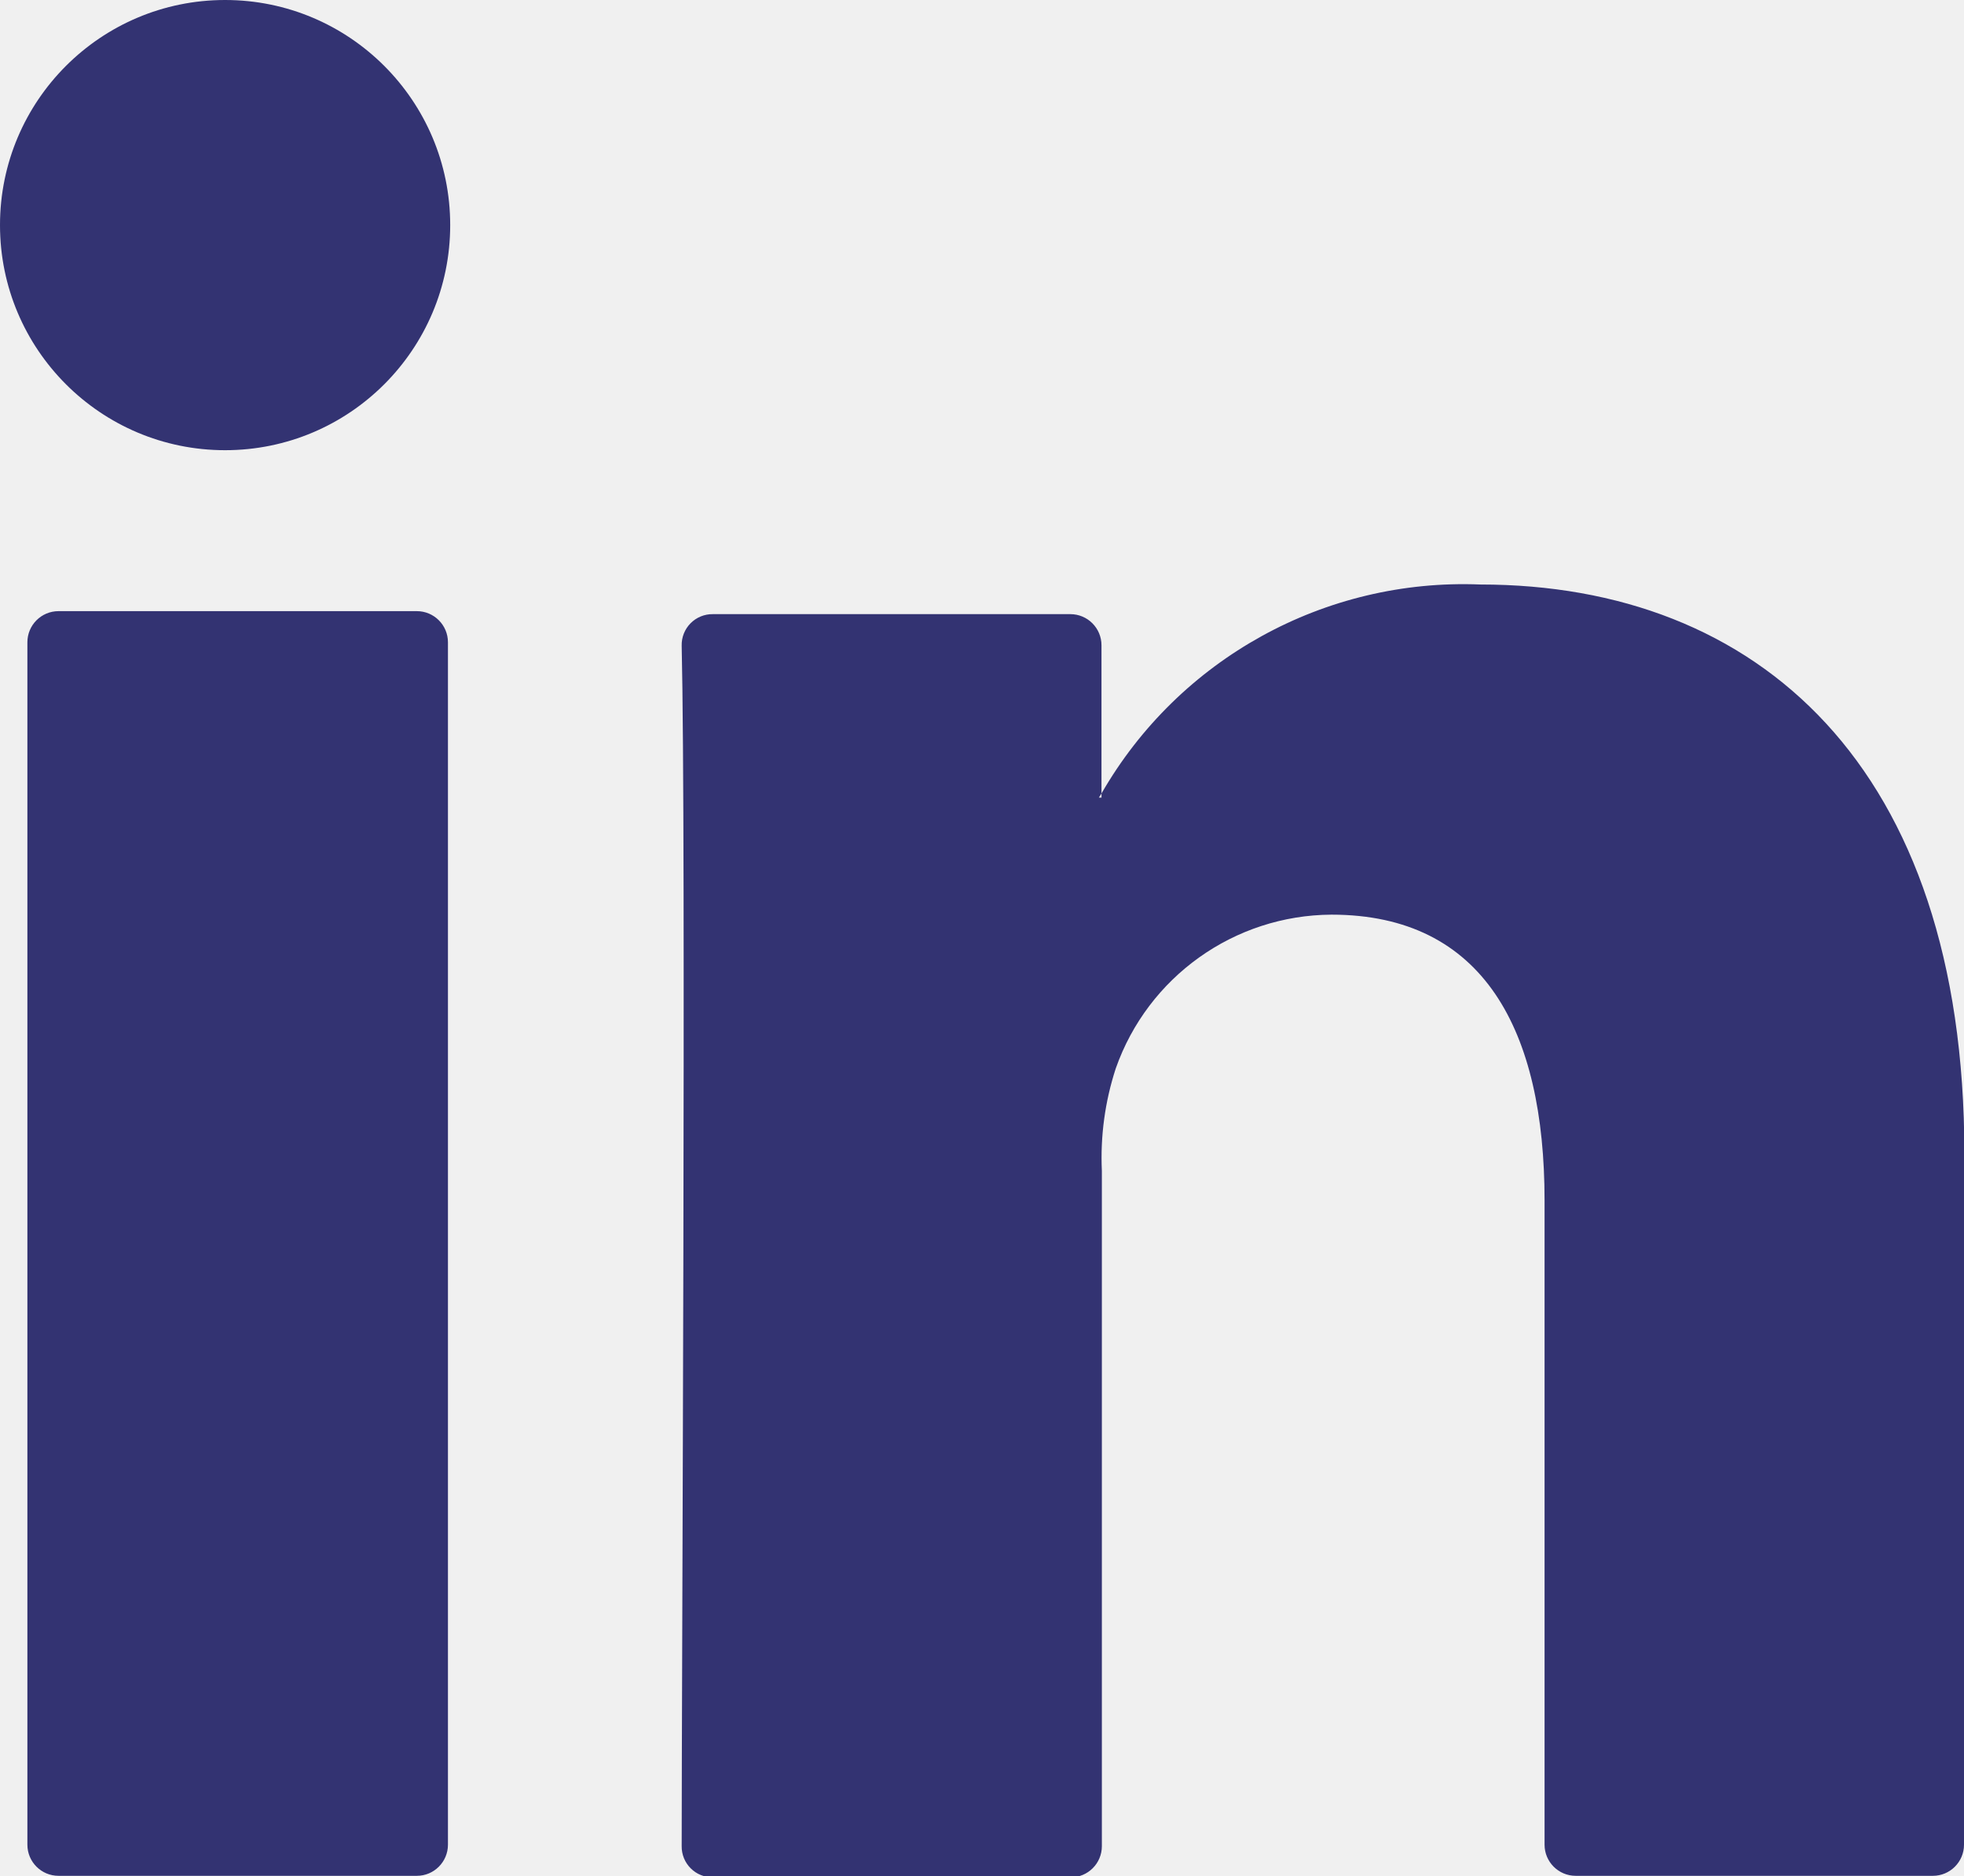
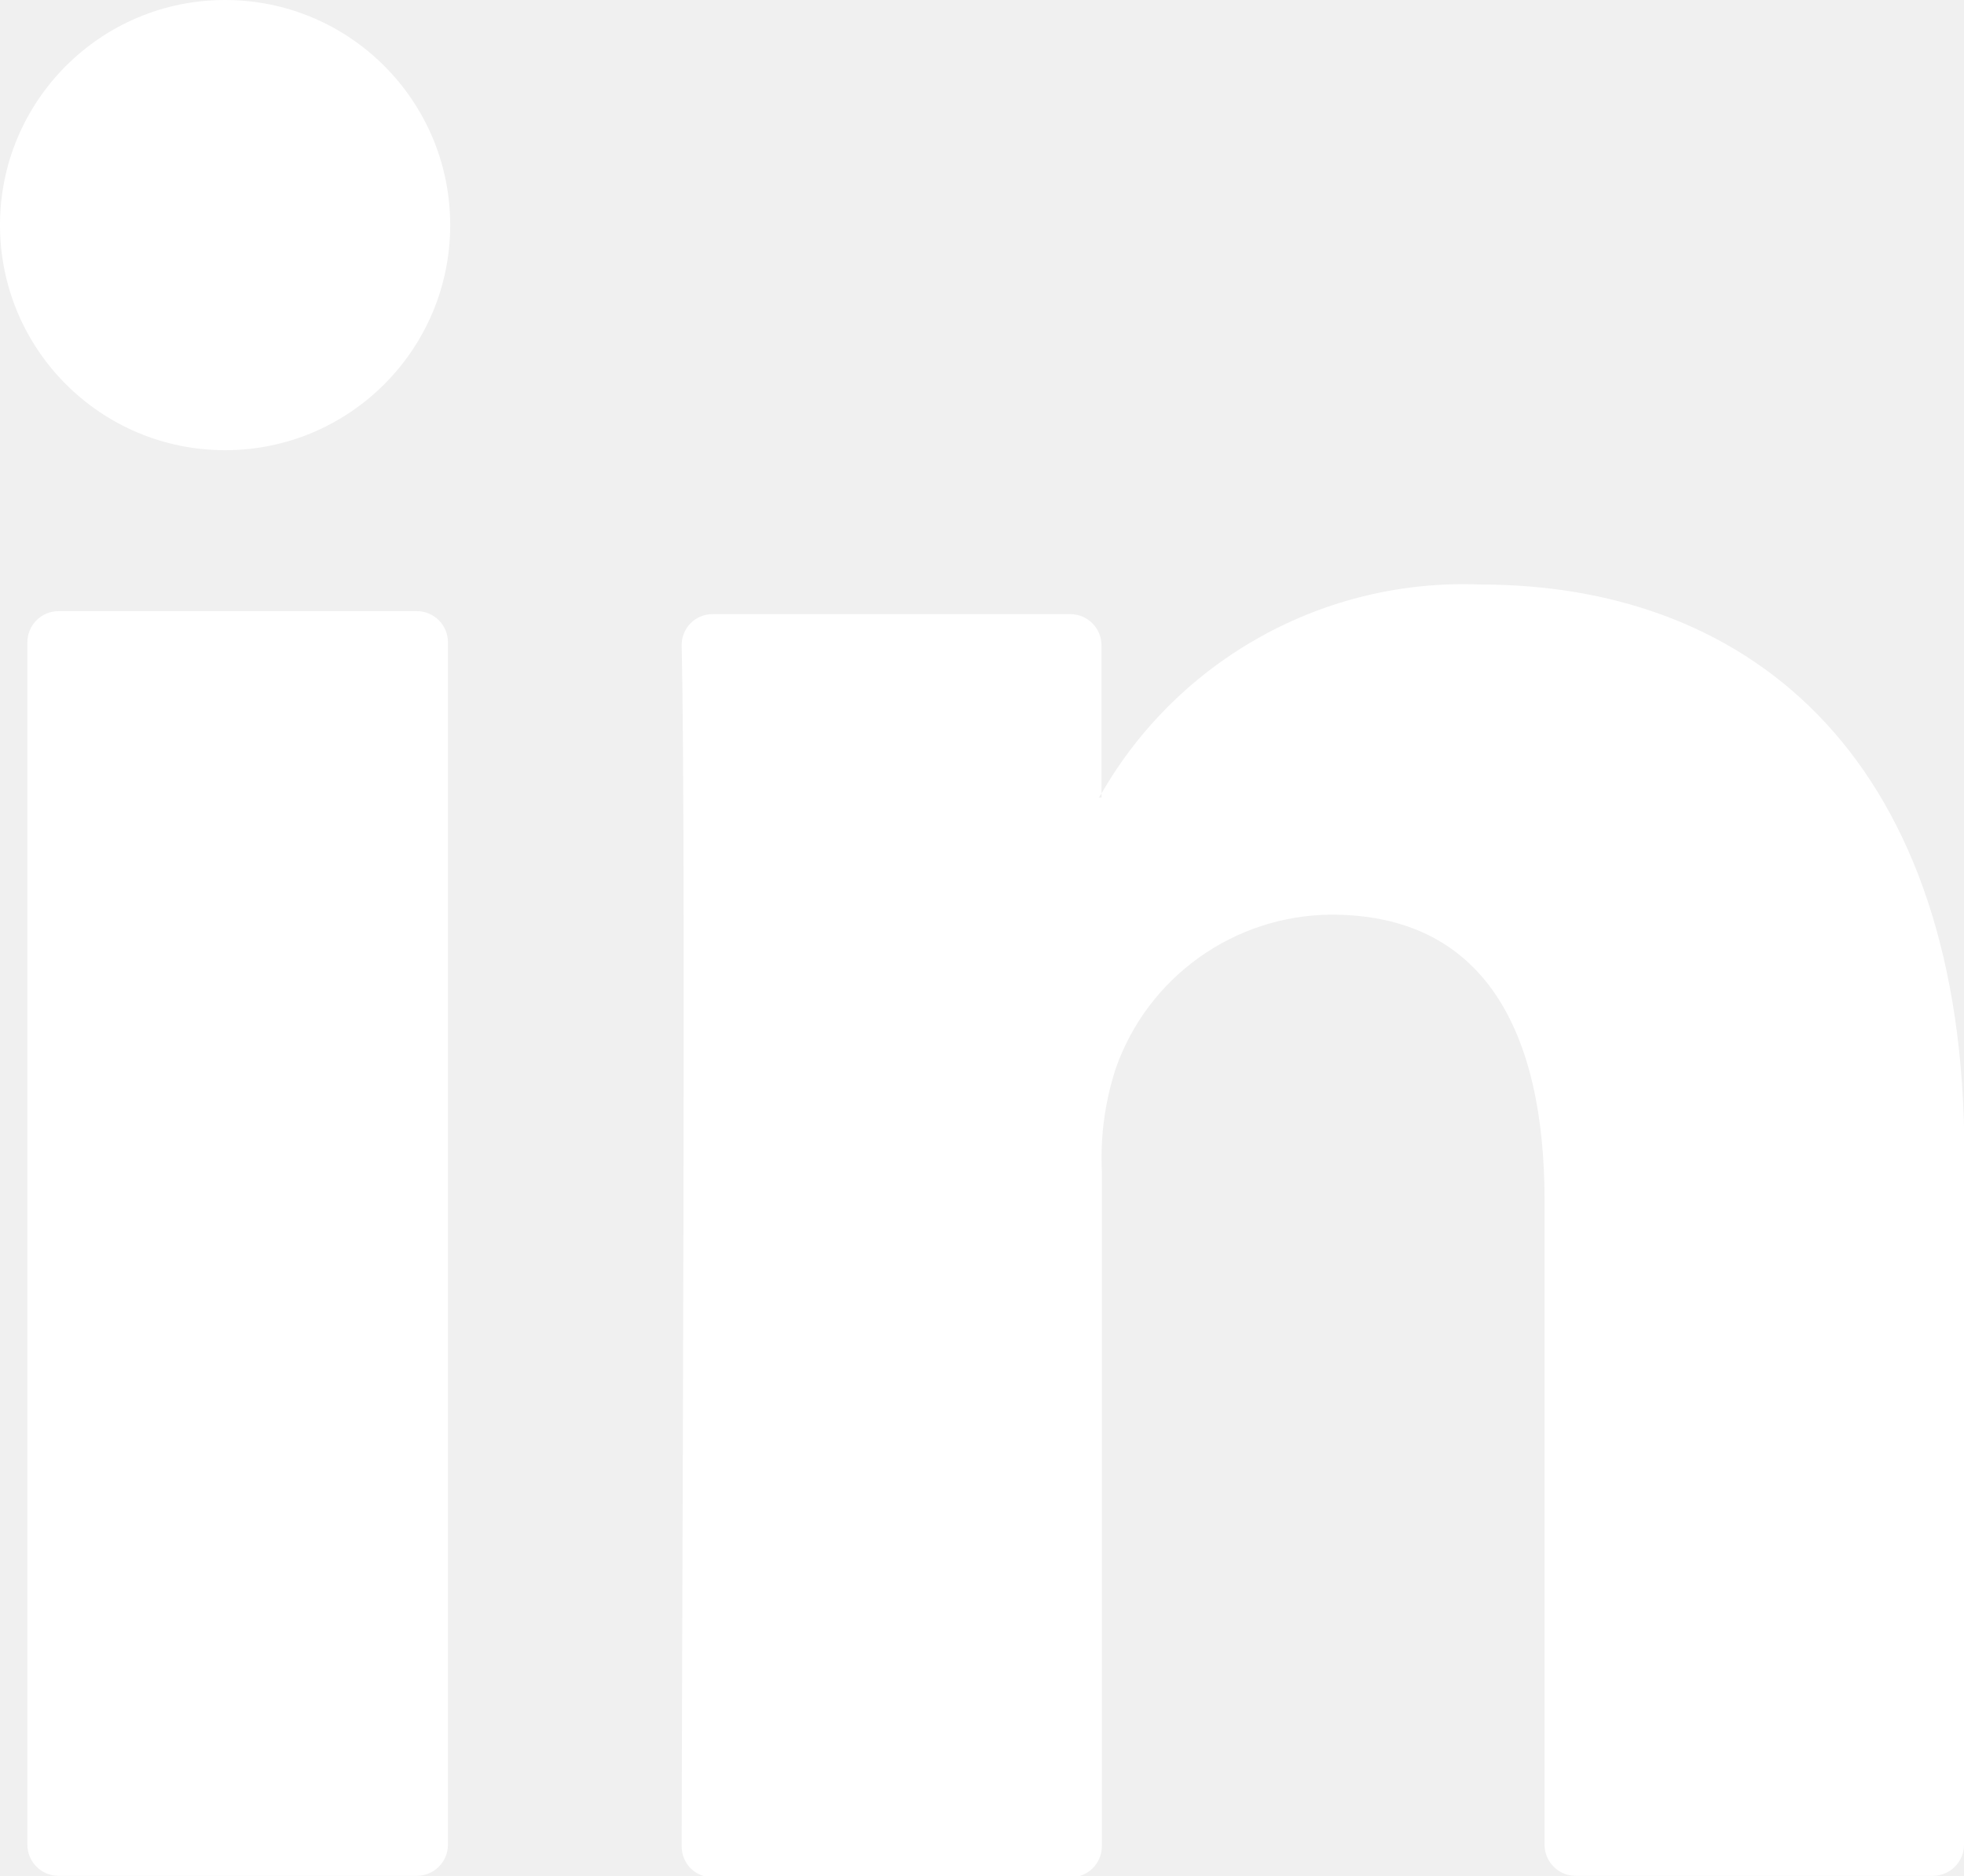
<svg xmlns="http://www.w3.org/2000/svg" id="Design" viewBox="0 0 52.35 50">
  <defs>
-     <style>.cls-1{fill:#333372;}</style>
+     <style>.cls-1{fill:#ffffff;}</style>
  </defs>
  <path class="cls-1" d="M52.35,30.67v18.5a.83.83,0,0,1-.83.83H42a.83.83,0,0,1-.83-.83V32c0-4.53-1.62-7.62-5.68-7.62a6.13,6.13,0,0,0-5.75,4.1,7.67,7.67,0,0,0-.37,2.73v18a.83.83,0,0,1-.83.83H19a.82.82,0,0,1-.83-.83c0-4.58.12-26.82,0-32a.82.82,0,0,1,.83-.84h9.53a.83.83,0,0,1,.83.83v3.95l-.07.11h.07v-.11a11.13,11.13,0,0,1,10.1-5.57c7.37,0,12.9,4.82,12.9,15.17ZM1.56,50h9.55a.83.83,0,0,0,.83-.83V17.12a.83.83,0,0,0-.83-.83H1.56a.83.83,0,0,0-.83.83V49.17A.83.83,0,0,0,1.56,50Z" />
  <circle class="cls-1" cx="6" cy="6" r="6" />
</svg>
